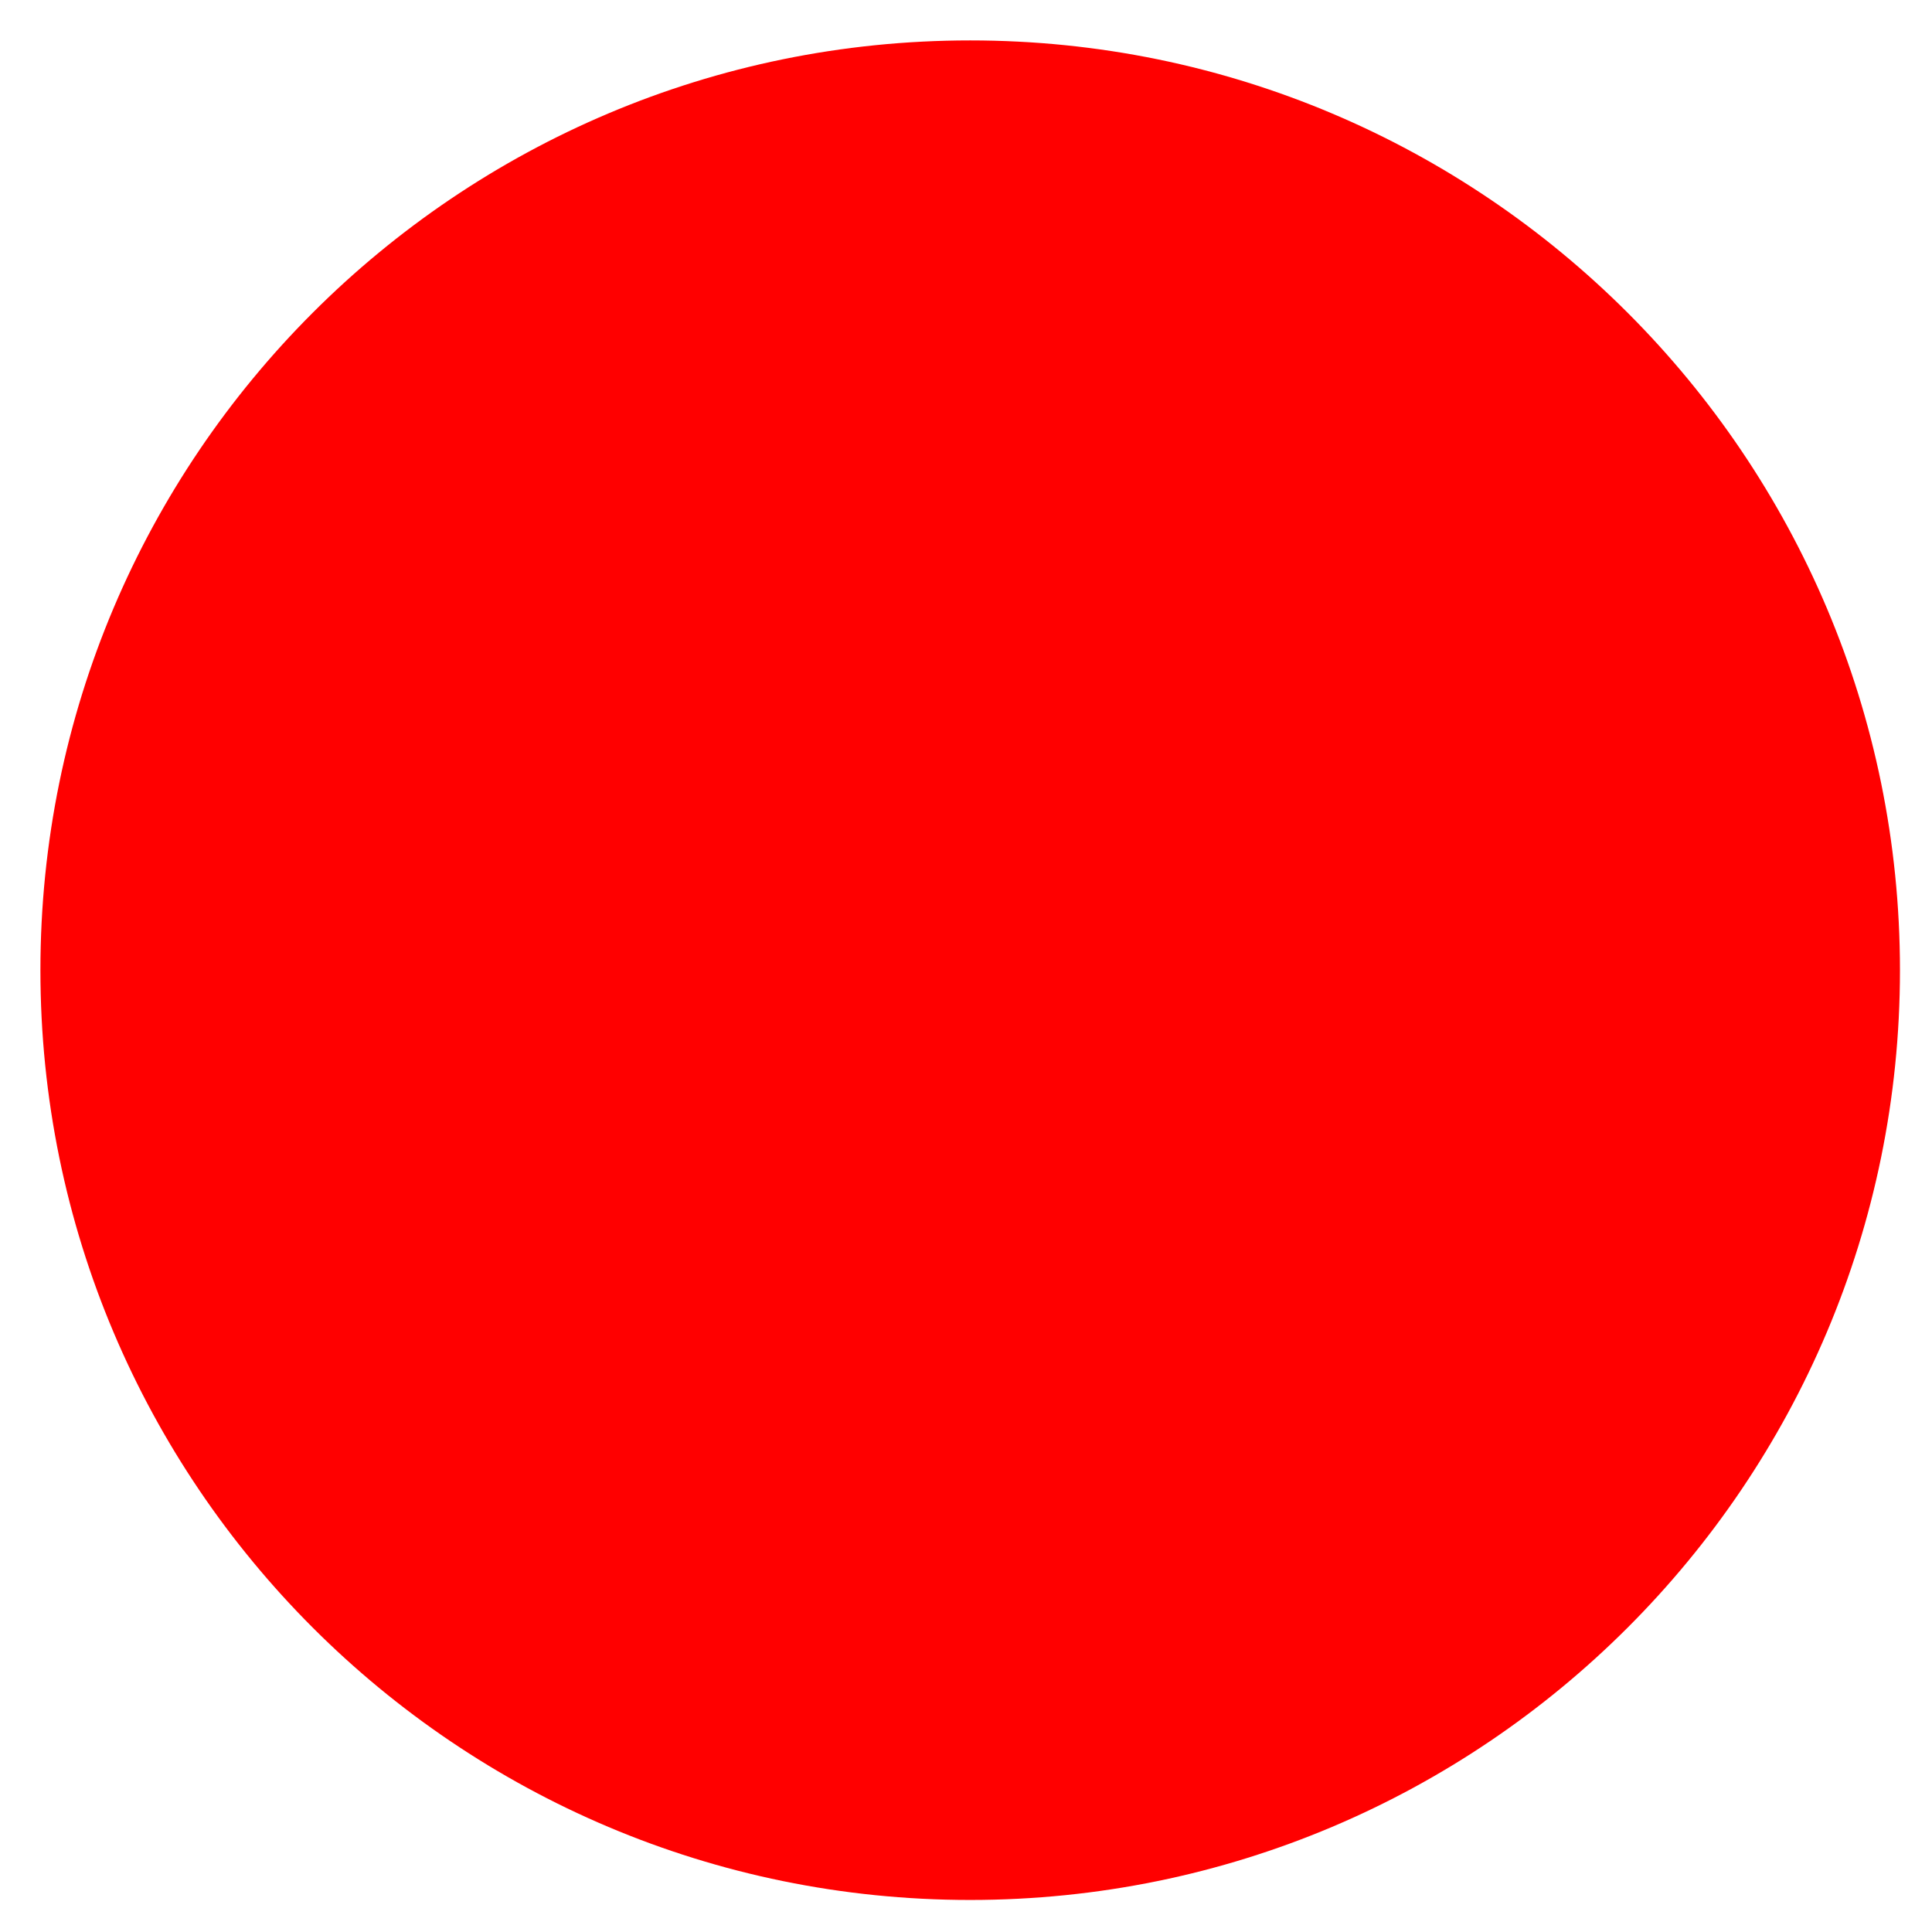
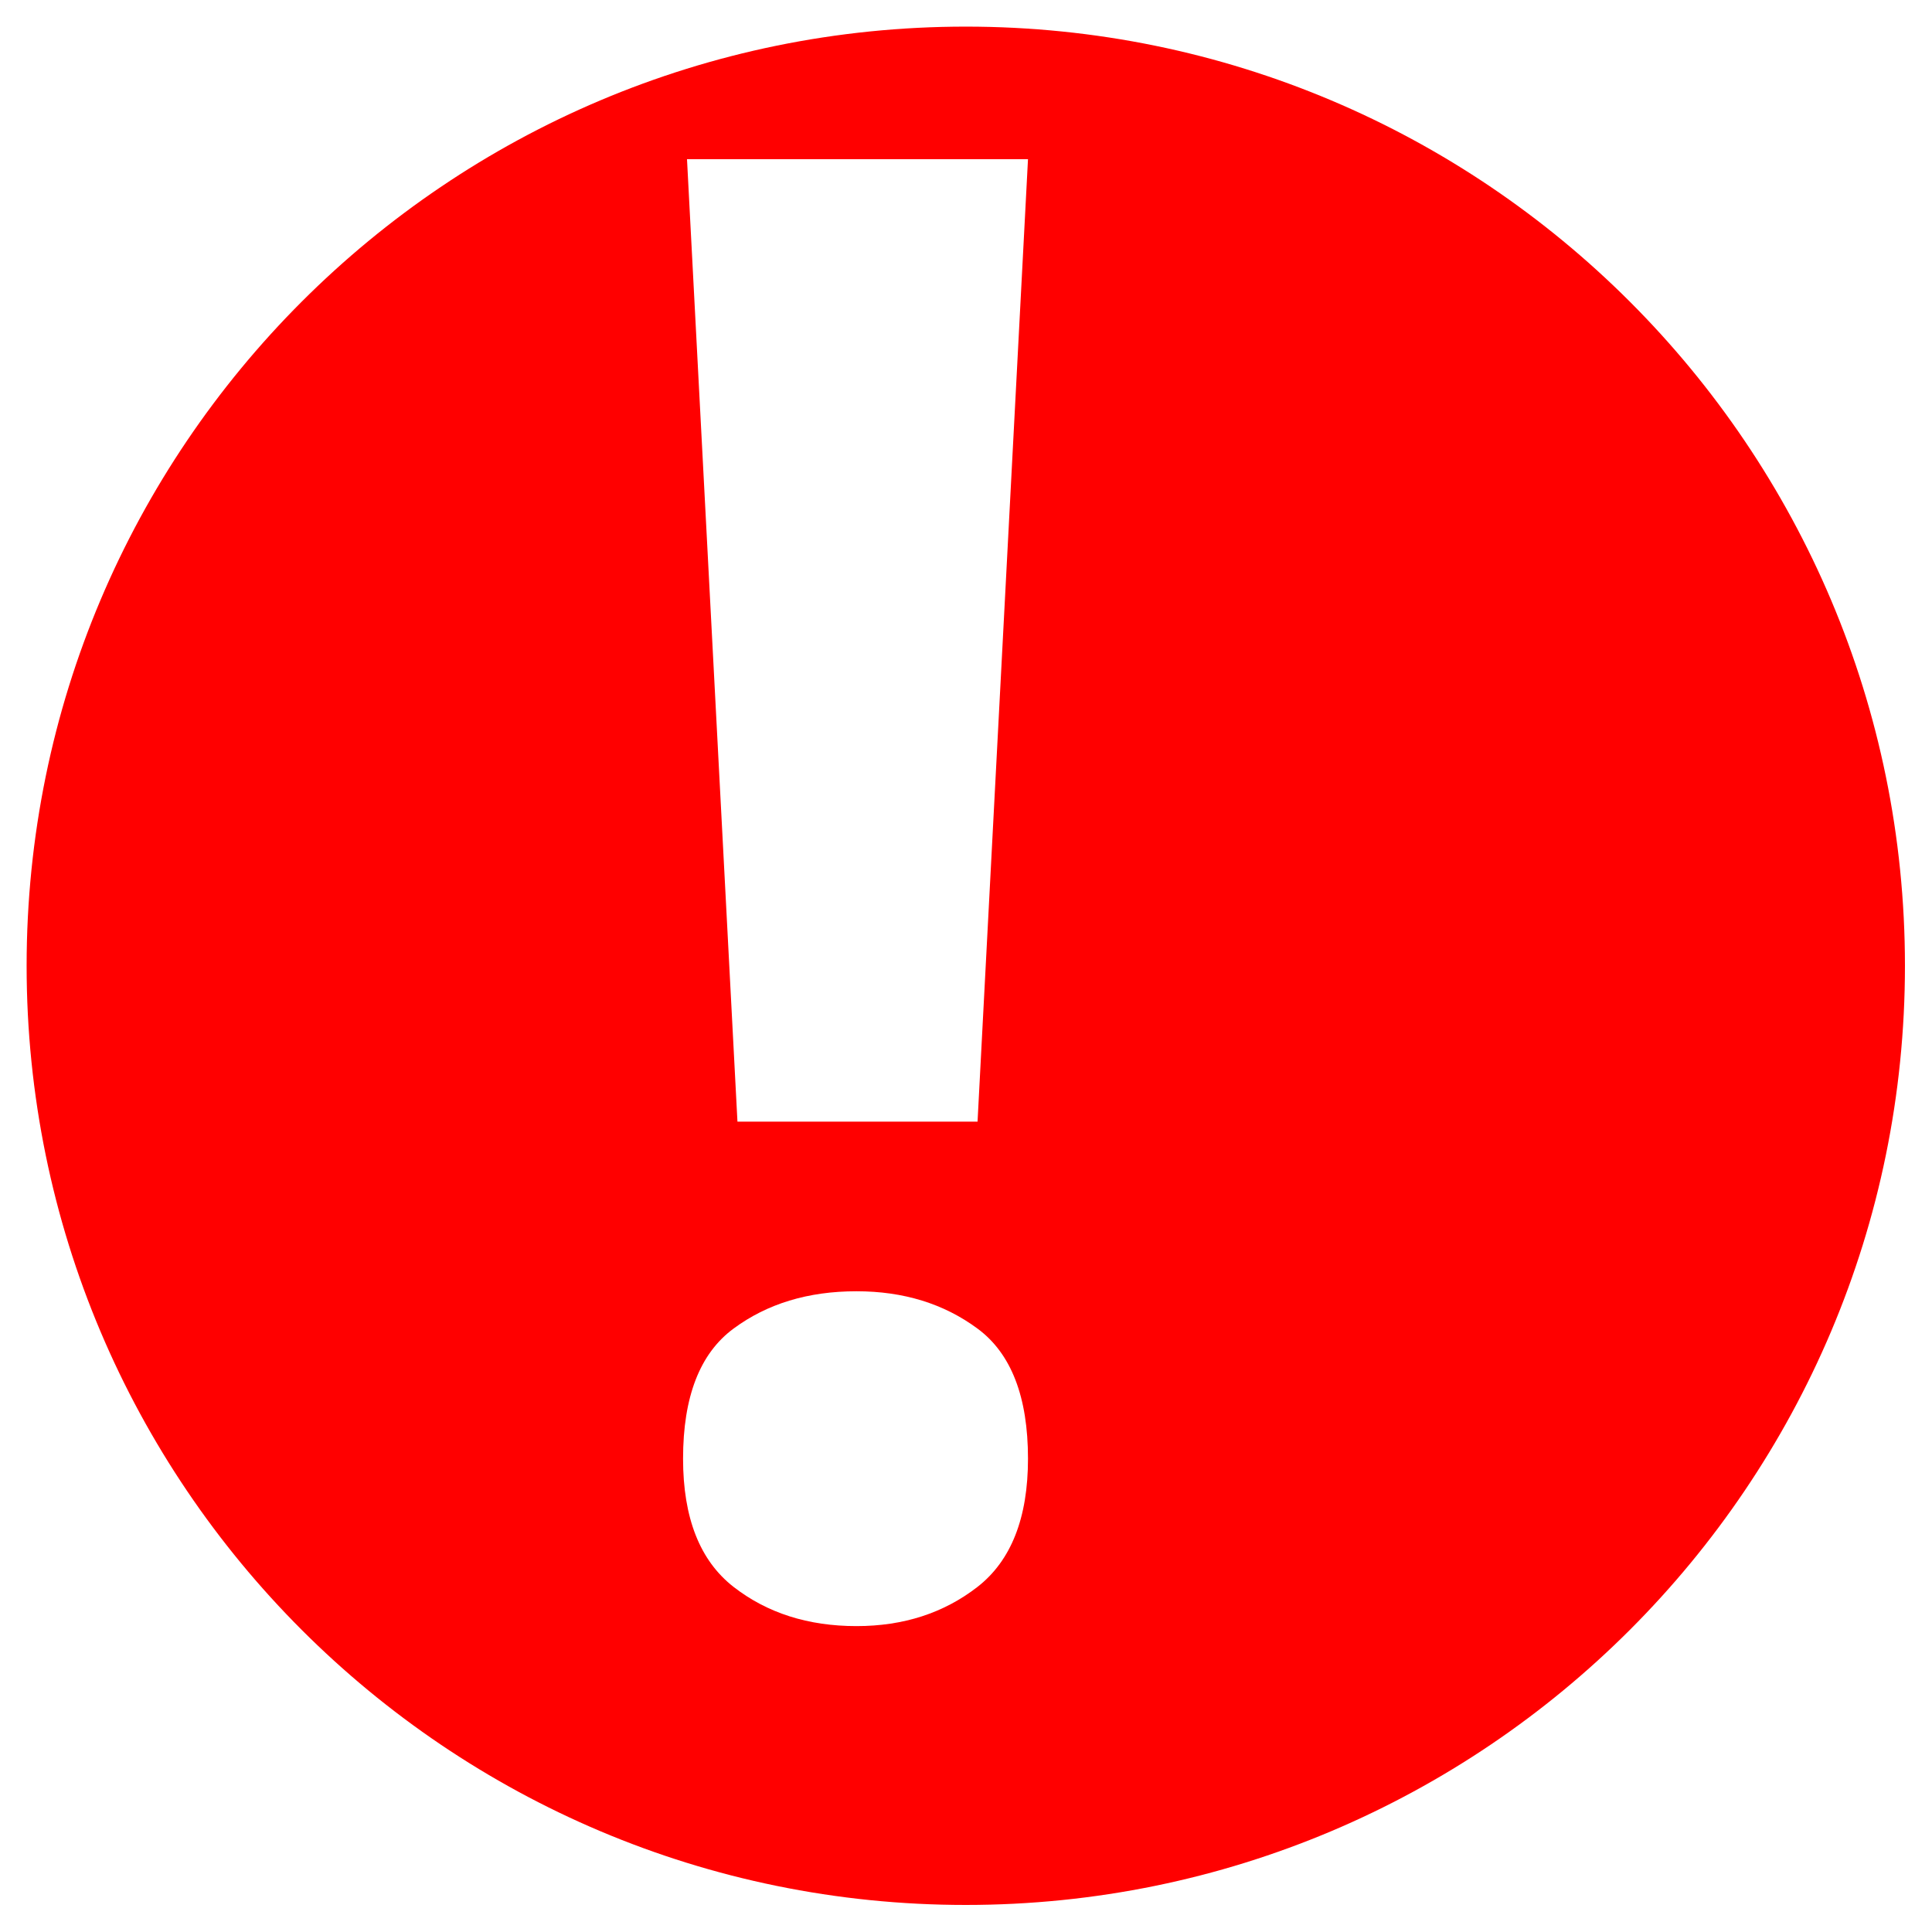
- <svg xmlns="http://www.w3.org/2000/svg" version="1.1" width="120" height="120" viewBox="0 0 120 120" xml:space="preserve">
+ <svg xmlns="http://www.w3.org/2000/svg" version="1.1" width="360" height="360" viewBox="0 0 360 360" xml:space="preserve">
  <defs>
</defs>
-   <g transform="matrix(1 0 0 1 60 60)" id="1d621572-9602-4d01-9cd6-3892558787f5">
-     <rect style="stroke: none; stroke-width: 1; stroke-dasharray: none; stroke-linecap: butt; stroke-dashoffset: 0; stroke-linejoin: miter; stroke-miterlimit: 4; fill: rgb(255,255,255); fill-opacity: 0; fill-rule: nonzero; opacity: 1;" vector-effect="non-scaling-stroke" x="-60" y="-60" rx="0" ry="0" width="120" height="120" />
+   <g transform="matrix(0 0 0 0 0 0)" id="d8f6b7d4-c6fa-441b-a95b-230c67847a79">
+ </g>
+   <g transform="matrix(1 0 0 1 180 180)" id="37228dc7-ccf3-40b0-8980-67e97039e717">
+     <rect style="stroke: none; stroke-width: 1; stroke-dasharray: none; stroke-linecap: butt; stroke-dashoffset: 0; stroke-linejoin: miter; stroke-miterlimit: 4; fill: rgb(255,255,255); fill-opacity: 0; fill-rule: nonzero; opacity: 1;" vector-effect="non-scaling-stroke" x="-180" y="-180" rx="0" ry="0" width="360" height="360" />
  </g>
-   <g transform="matrix(Infinity NaN NaN Infinity 0 0)" id="b42dcade-5e10-4008-9f87-0b1d9ff4f52e">
- </g>
-   <g transform="matrix(1.65 0 0 1.65 60.26 60.26)" id="fe648985-65c4-4f48-990d-8fb855f772a0">
-     <circle style="stroke: rgb(255,0,0); stroke-width: 0; stroke-dasharray: none; stroke-linecap: butt; stroke-dashoffset: 0; stroke-linejoin: miter; stroke-miterlimit: 4; fill: rgb(255,0,0); fill-rule: nonzero; opacity: 1;" vector-effect="non-scaling-stroke" cx="0" cy="0" r="35" />
+   <g transform="matrix(5 0 0 5 179.96 179.96)" id="aff06c50-699e-42d3-8e9c-514d11ecf111">
+     <circle style="stroke: rgb(0,0,0); stroke-width: 0; stroke-dasharray: none; stroke-linecap: butt; stroke-dashoffset: 0; stroke-linejoin: miter; stroke-miterlimit: 4; fill: rgb(255,0,0); fill-rule: nonzero; opacity: 1;" vector-effect="non-scaling-stroke" cx="0" cy="0" r="35" />
+   </g>
+   <g transform="matrix(1.88 0 0 1.88 180 180)" style="" id="cd4b3ba6-089d-477c-a4d0-d07c9dbe09f1">
+     <text xml:space="preserve" font-family="Concert One" font-size="200" font-style="normal" font-weight="900" style="stroke: none; stroke-width: 1; stroke-dasharray: none; stroke-linecap: butt; stroke-dashoffset: 0; stroke-linejoin: miter; stroke-miterlimit: 4; fill: rgb(255,255,255); fill-rule: nonzero; opacity: 1; white-space: pre;">
+       <tspan x="-39.45" y="62.83">!</tspan>
+     </text>
  </g>
</svg>
